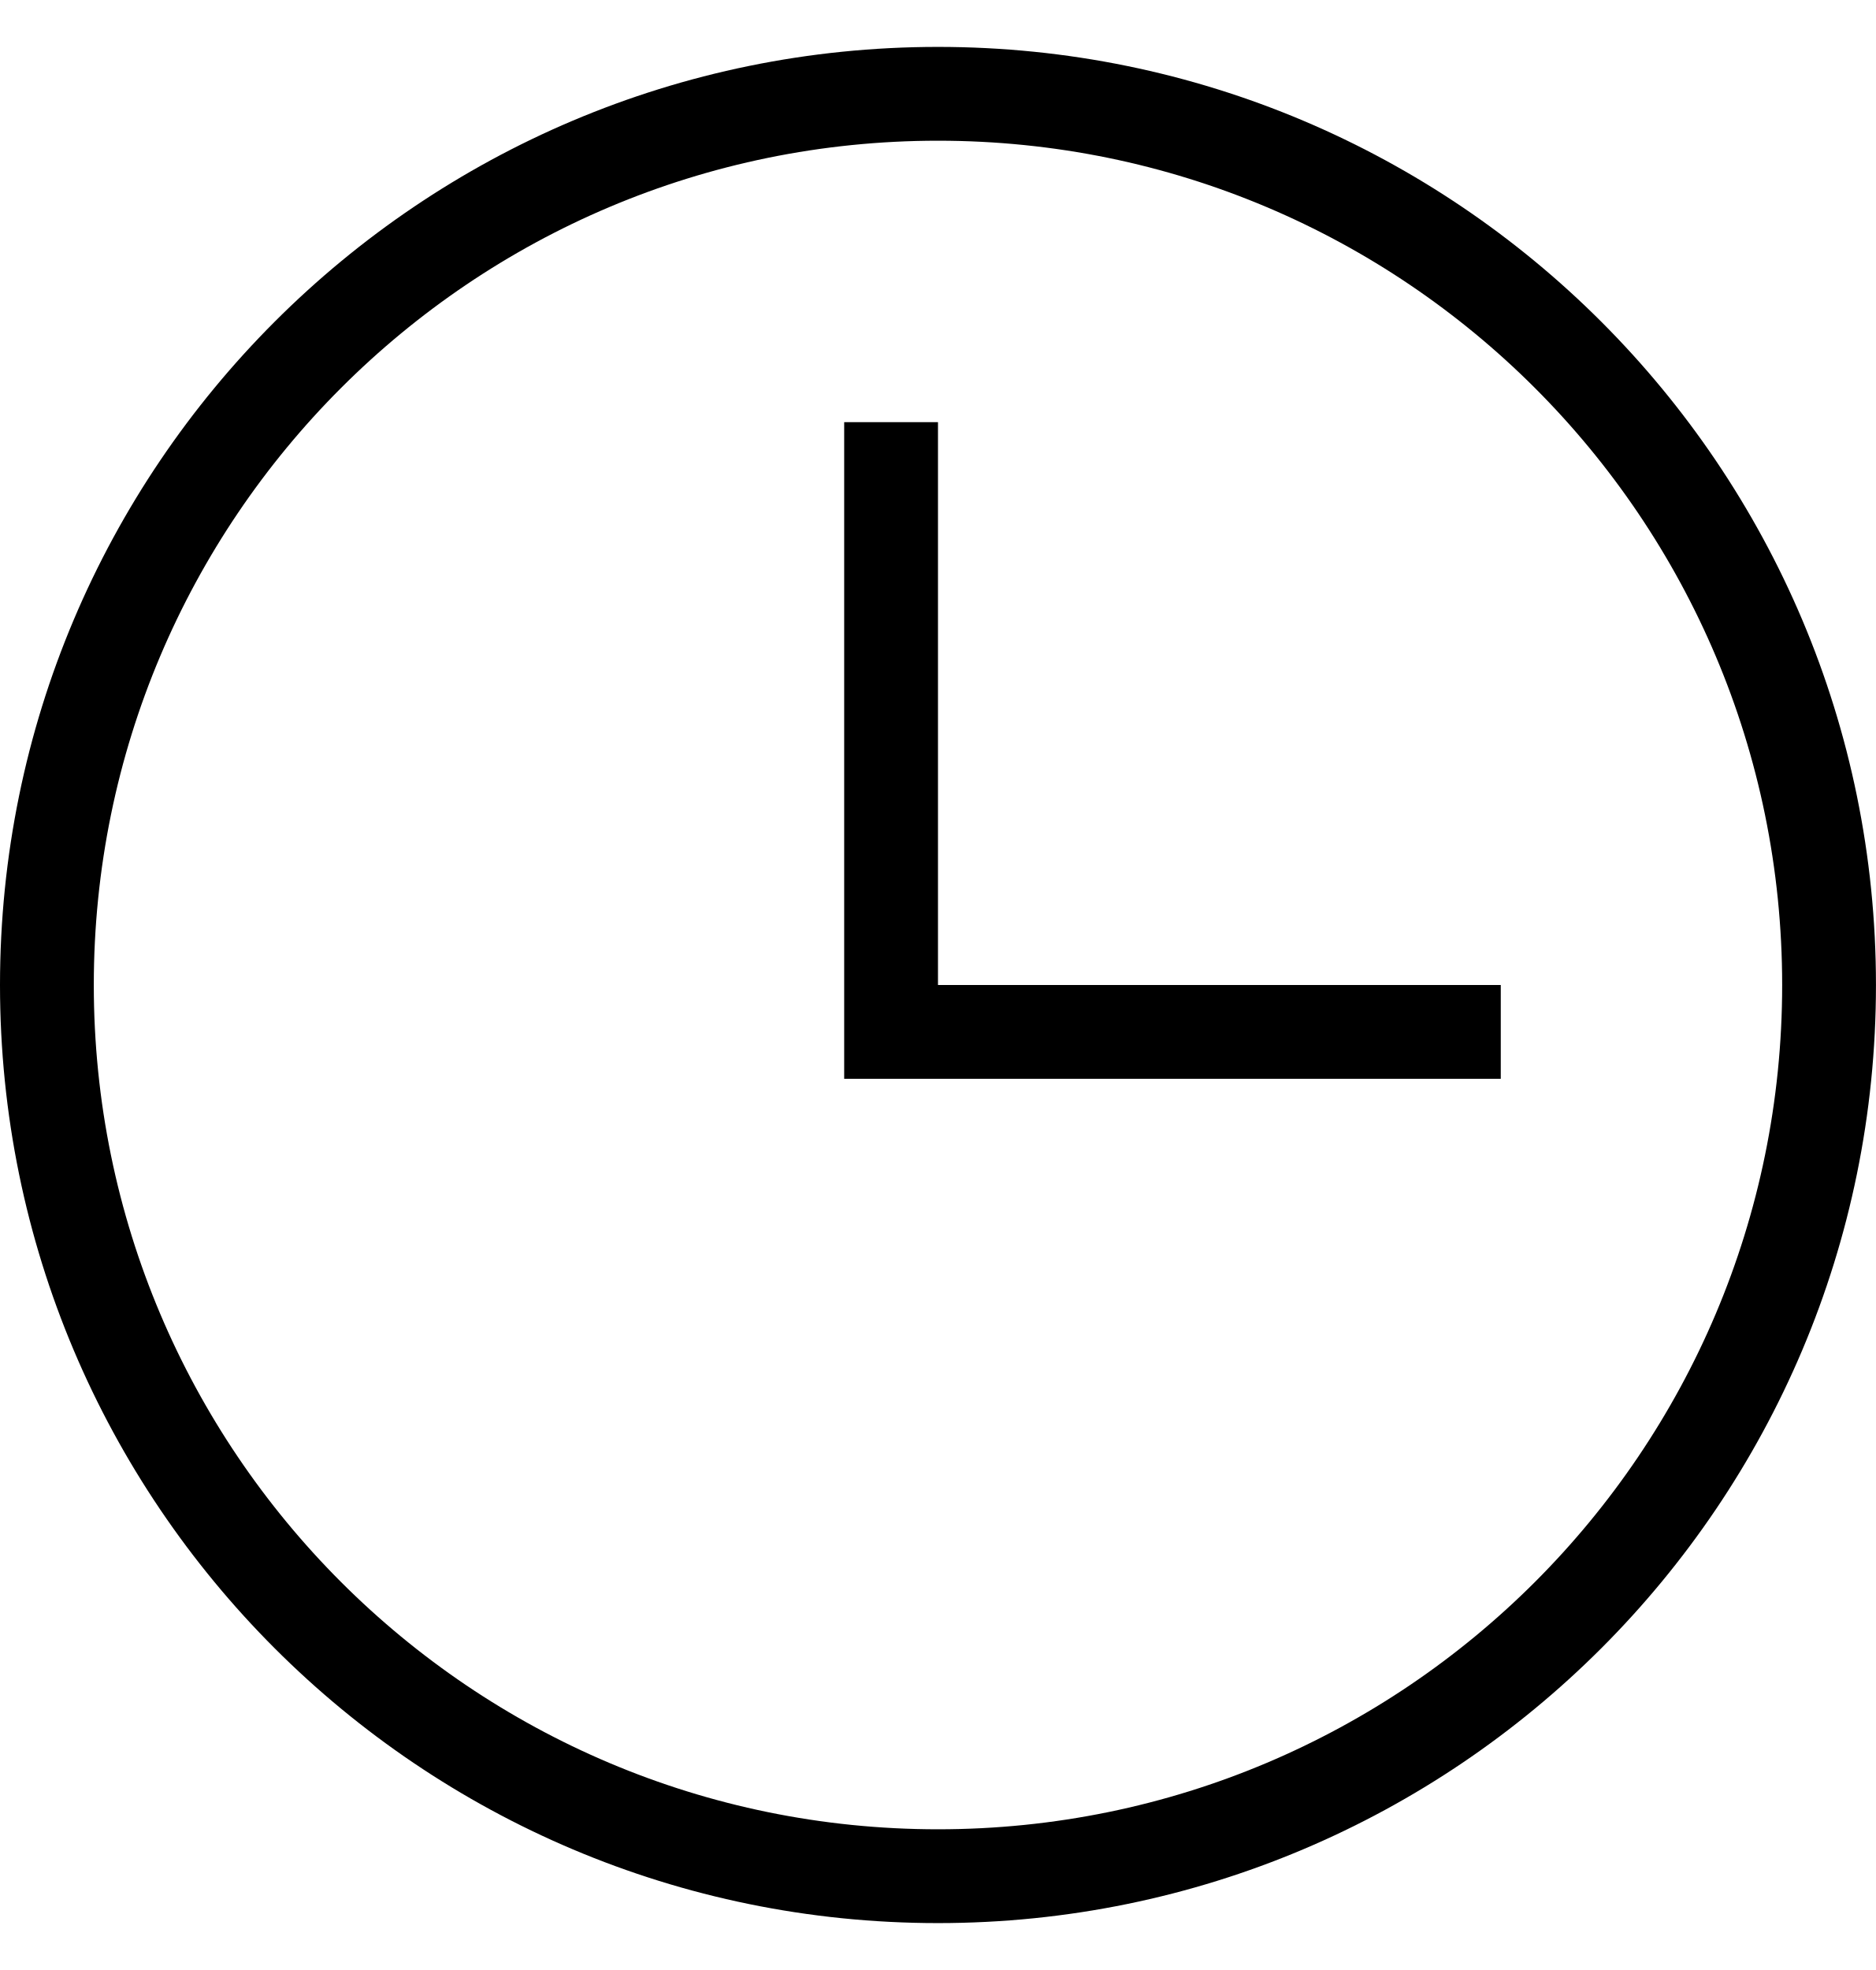
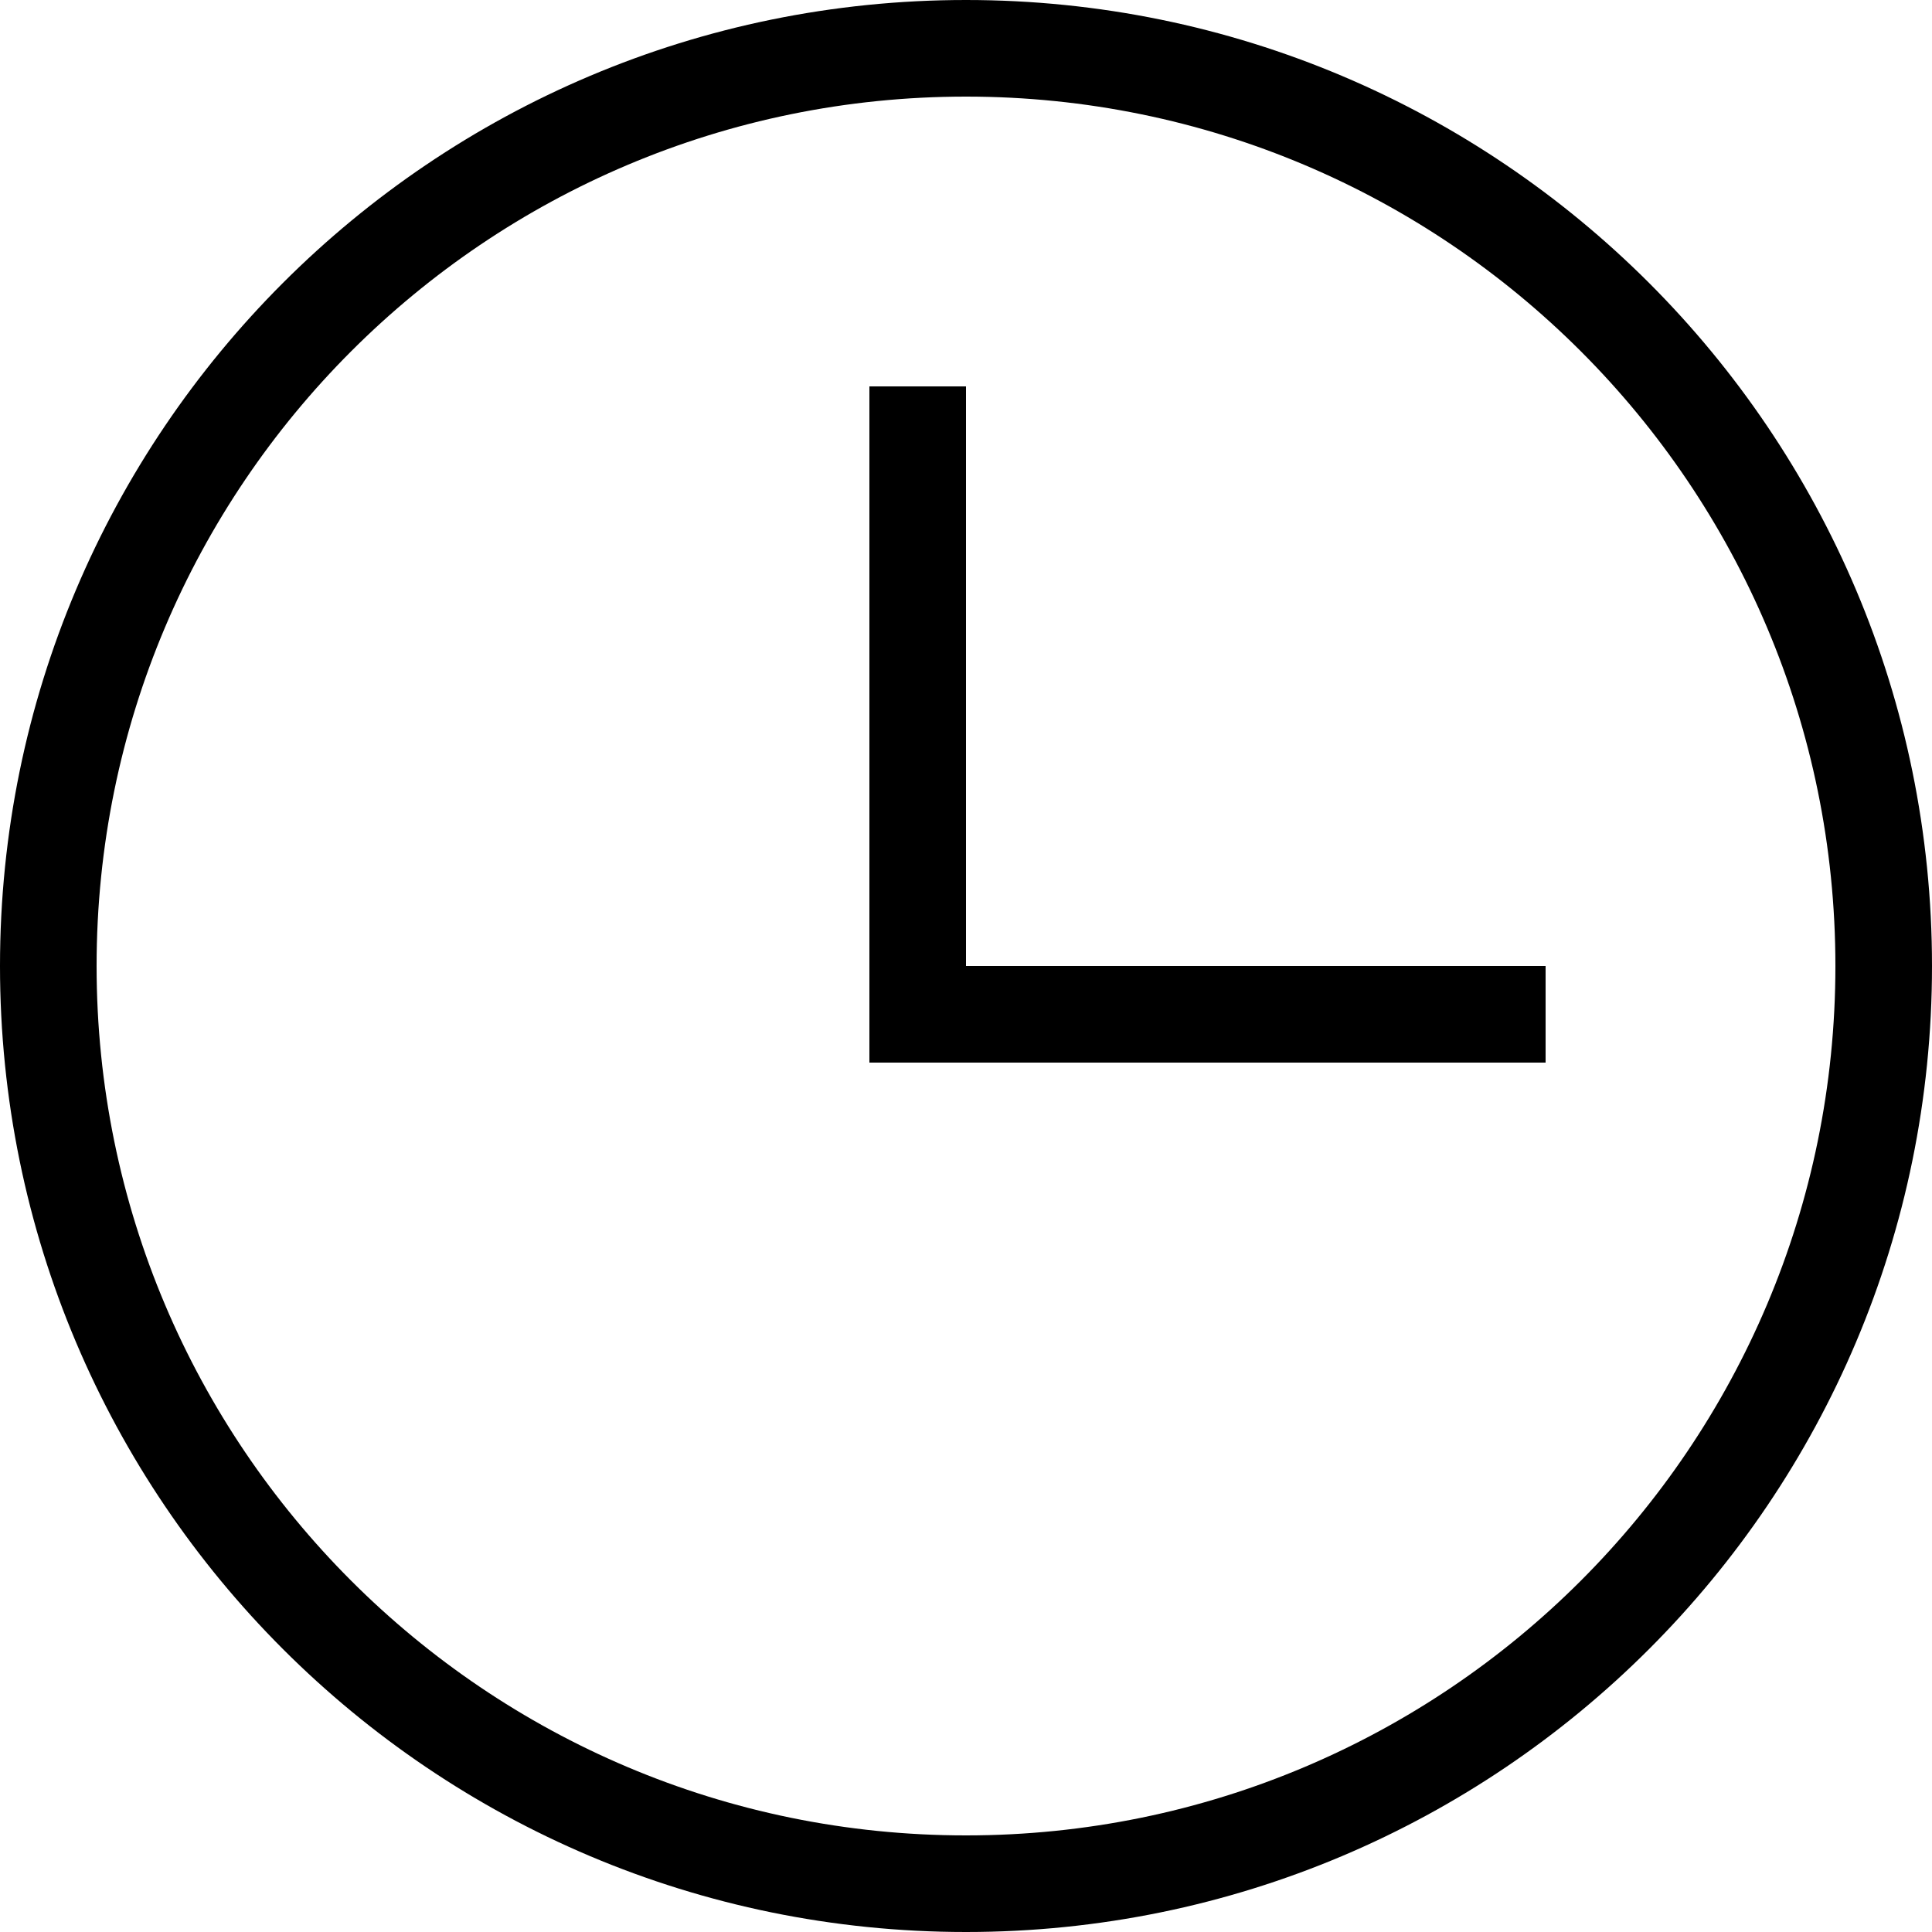
- <svg xmlns="http://www.w3.org/2000/svg" xmlns:xlink="http://www.w3.org/1999/xlink" width="20" height="21" viewBox="0 0 20 21" version="1.1">
-   <g id="Canvas" transform="translate(1923 1278)">
-     <g id="recents">
-       <use xlink:href="#path0_fill" transform="translate(-1923 -1277.5)" />
+ <svg xmlns="http://www.w3.org/2000/svg" xmlns:xlink="http://www.w3.org/1999/xlink" width="20" height="20" viewBox="0 0 20 20" version="1.1">
+   <g id="Canvas" transform="translate(1395 1293)">
+     <g id="Vector">
+       <use xlink:href="#path0_fill" transform="translate(-1395 -1293)" />
+       <use xlink:href="#path1_fill" transform="translate(-1395 -1293)" />
+       <use xlink:href="#path2_fill" transform="translate(-1395 -1293)" />
    </g>
  </g>
  <defs>
-     <path id="path0_fill" fill-rule="evenodd" d="M 10 19C 14.971 19 19 14.971 19 10C 19 5.029 14.971 1 10 1C 5.029 1 1 5.029 1 10C 1 14.971 5.029 19 10 19ZM 10 20C 15.523 20 20 15.523 20 10C 20 4.477 15.523 0 10 0C 4.477 0 0 4.477 0 10C 0 15.523 4.477 20 10 20ZM 9 4L 10 4L 10 10L 16 10L 16 11L 10 11L 9 11L 9 10L 9 4Z" />
+     <path id="path0_fill" d="M 9 4L 10 4L 10 10L 16 10L 16 11L 10 11L 9 11L 9 10L 9 4Z" />
+     <path id="path1_fill" d="M 10 20C 4.477 20 0 15.523 0 10C 0 4.477 4.477 0 10 0L 10 1C 5.029 1 1 5.029 1 10C 1 14.971 5.029 19 10 19L 10 20Z" />
+     <path id="path2_fill" d="M 20 10C 20 15.523 15.523 20 10 20L 10 19C 14.971 19 19 14.971 19 10C 19 5.029 14.971 1 10 1L 10 0C 15.523 0 20 4.477 20 10Z" />
  </defs>
</svg>
